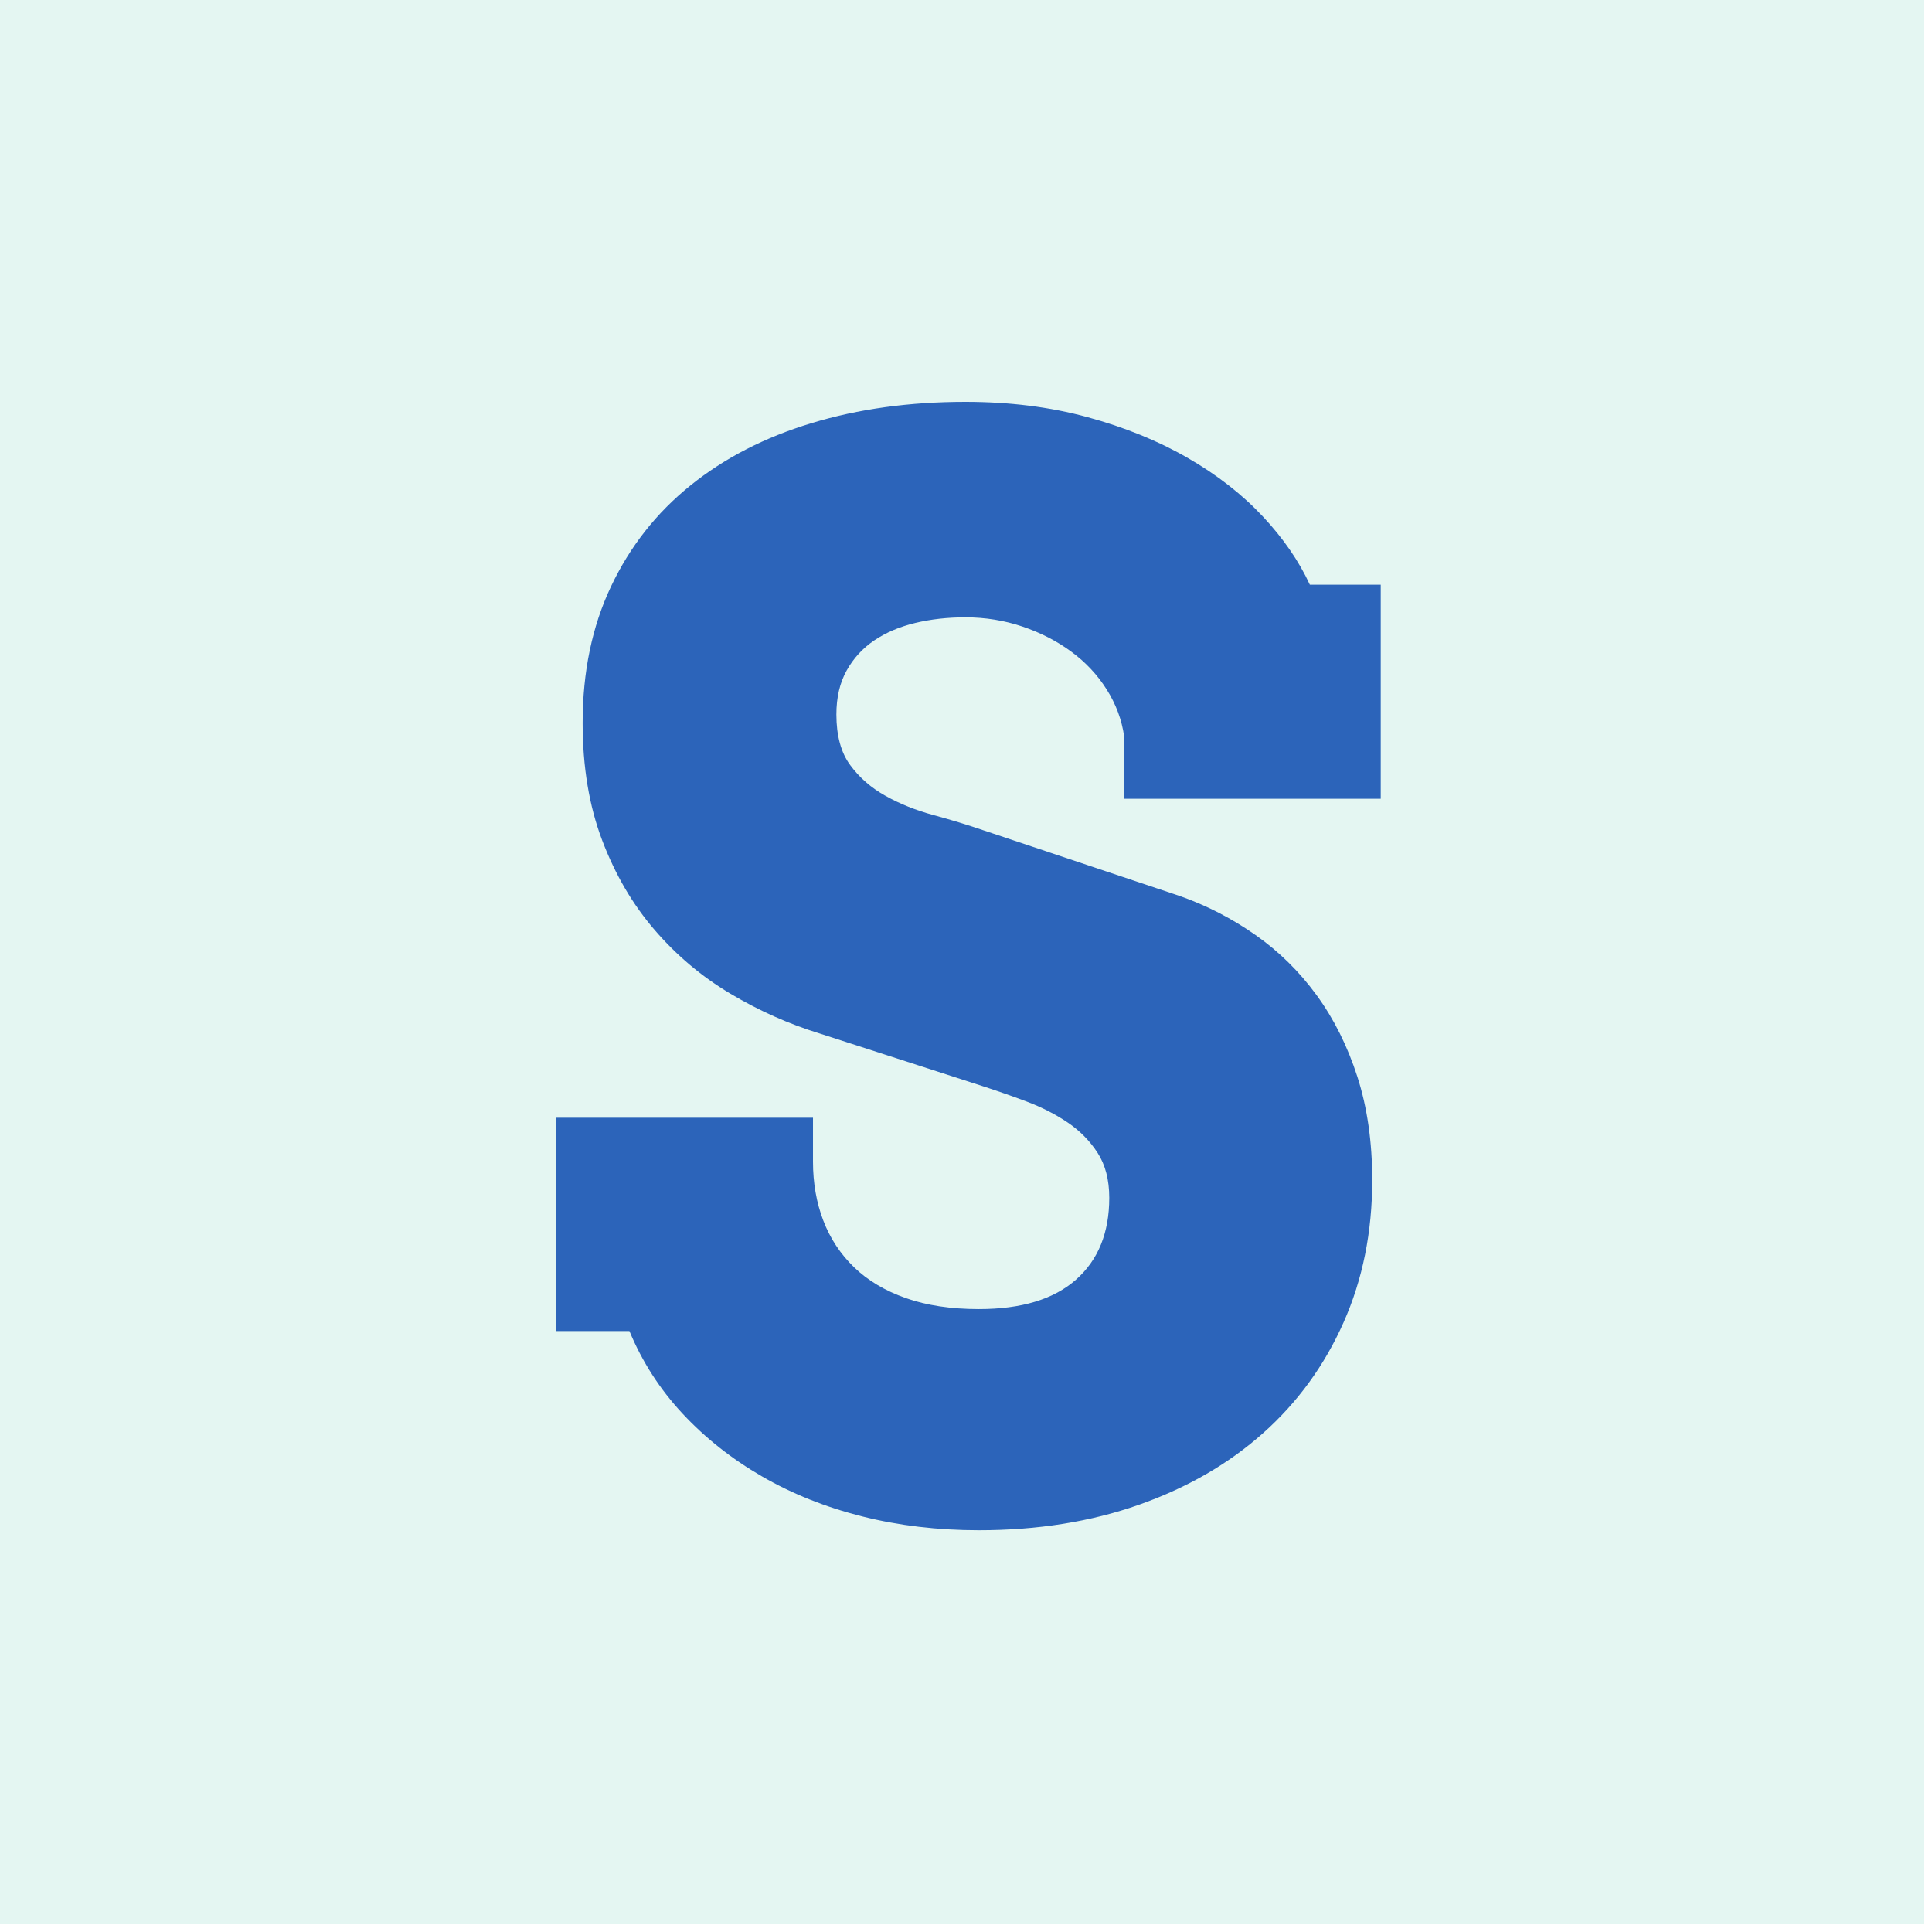
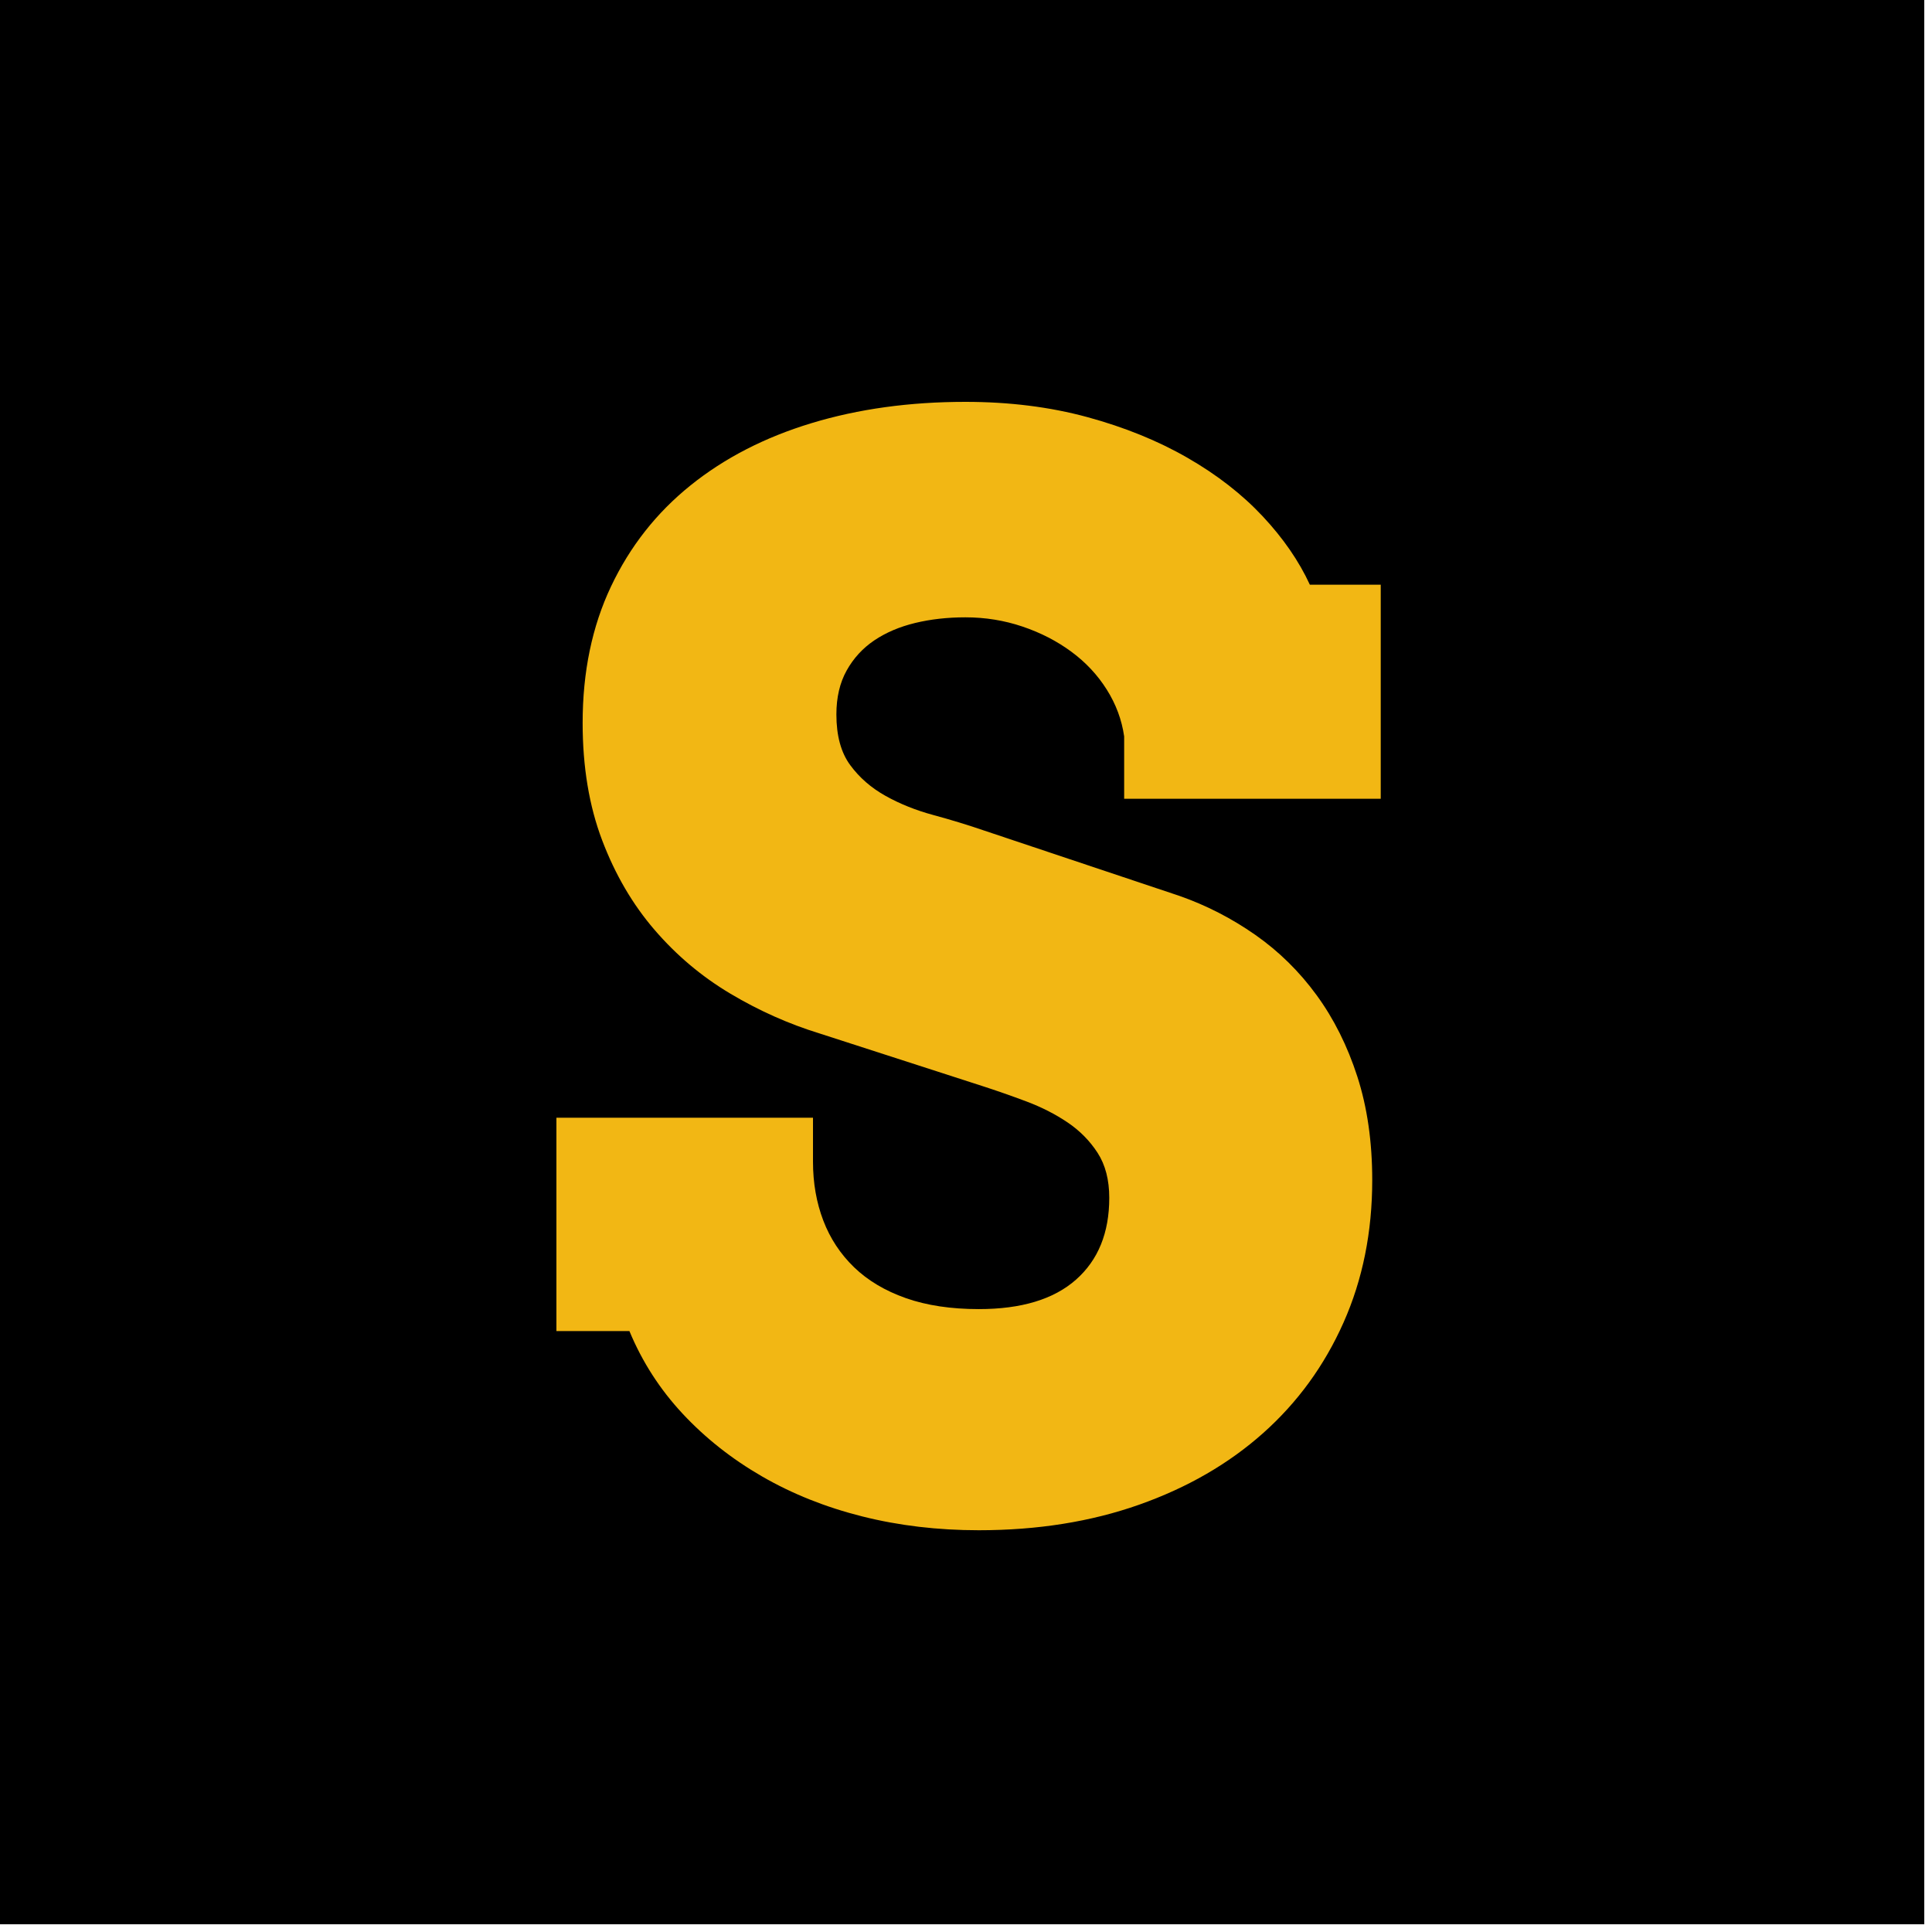
<svg xmlns="http://www.w3.org/2000/svg" version="1.1" width="117" height="117">
  <svg width="117" height="117" viewBox="0 0 117 117" fill="none">
-     <path d="M0 0H116.532V116.532H0V0Z" fill="#E4F6F2" />
-     <path d="M68.078 44.596C67.935 43.594 67.584 42.65 67.026 41.763C66.468 40.876 65.753 40.11 64.88 39.467C64.007 38.823 63.02 38.315 61.918 37.943C60.816 37.571 59.665 37.385 58.463 37.385C57.375 37.385 56.36 37.499 55.415 37.728C54.471 37.957 53.648 38.308 52.947 38.78C52.246 39.252 51.688 39.86 51.273 40.604C50.858 41.348 50.651 42.235 50.651 43.265C50.651 44.553 50.93 45.576 51.488 46.334C52.046 47.093 52.761 47.715 53.634 48.201C54.507 48.688 55.472 49.074 56.531 49.36C57.59 49.647 58.62 49.961 59.622 50.305L71.426 54.254C73.057 54.826 74.588 55.613 76.019 56.614C77.449 57.616 78.687 58.832 79.731 60.263C80.776 61.694 81.599 63.339 82.2 65.199C82.8 67.059 83.101 69.148 83.101 71.466C83.101 74.614 82.521 77.49 81.362 80.094C80.204 82.698 78.58 84.93 76.491 86.79C74.402 88.65 71.898 90.095 68.979 91.125C66.06 92.155 62.827 92.67 59.278 92.67C56.789 92.67 54.435 92.391 52.218 91.833C50 91.275 47.975 90.467 46.144 89.408C44.312 88.349 42.71 87.083 41.336 85.609C39.963 84.135 38.89 82.469 38.117 80.609H33.696V67.689H49.234V70.35C49.234 71.638 49.442 72.825 49.857 73.913C50.272 75 50.894 75.944 51.724 76.746C52.554 77.547 53.598 78.169 54.857 78.613C56.116 79.056 57.59 79.278 59.278 79.278C61.854 79.278 63.814 78.684 65.159 77.497C66.504 76.309 67.176 74.657 67.176 72.539C67.176 71.452 66.94 70.543 66.468 69.813C65.996 69.084 65.388 68.469 64.644 67.968C63.9 67.467 63.07 67.045 62.154 66.701C61.239 66.358 60.337 66.043 59.45 65.757L49.621 62.581C47.761 62.008 45.965 61.207 44.234 60.177C42.502 59.147 40.971 57.859 39.641 56.314C38.31 54.769 37.252 52.959 36.465 50.884C35.678 48.809 35.284 46.442 35.284 43.78C35.284 40.69 35.856 37.936 37.001 35.518C38.146 33.099 39.748 31.061 41.809 29.401C43.869 27.741 46.316 26.482 49.148 25.624C51.981 24.765 55.086 24.336 58.463 24.336C61.124 24.336 63.585 24.644 65.846 25.259C68.106 25.874 70.131 26.697 71.919 27.727C73.708 28.757 75.224 29.938 76.469 31.268C77.714 32.599 78.665 33.98 79.324 35.41H83.616V48.373H68.078L68.078 44.596Z" fill="#2C64BA" />
+     <rect width="116.532" height="116.532" fill="black" />
+     <path d="M0 0H116.532V116.532H0V0Z" fill="black" />
+     <path d="M68.078 44.596C67.935 43.594 67.584 42.65 67.026 41.763C66.468 40.876 65.753 40.11 64.88 39.467C64.007 38.823 63.02 38.315 61.918 37.943C60.816 37.571 59.665 37.385 58.463 37.385C57.375 37.385 56.36 37.499 55.415 37.728C54.471 37.957 53.648 38.308 52.947 38.78C52.246 39.252 51.688 39.86 51.273 40.604C50.858 41.348 50.651 42.235 50.651 43.265C50.651 44.553 50.93 45.576 51.488 46.334C52.046 47.093 52.761 47.715 53.634 48.201C54.507 48.688 55.472 49.074 56.531 49.36C57.59 49.647 58.62 49.961 59.622 50.305L71.426 54.254C73.057 54.826 74.588 55.613 76.019 56.614C77.449 57.616 78.687 58.832 79.731 60.263C80.776 61.694 81.599 63.339 82.2 65.199C82.8 67.059 83.101 69.148 83.101 71.466C83.101 74.614 82.521 77.49 81.362 80.094C80.204 82.698 78.58 84.93 76.491 86.79C74.402 88.65 71.898 90.095 68.979 91.125C66.06 92.155 62.827 92.67 59.278 92.67C56.789 92.67 54.435 92.391 52.218 91.833C50 91.275 47.975 90.467 46.144 89.408C44.312 88.349 42.71 87.083 41.336 85.609C39.963 84.135 38.89 82.469 38.117 80.609H33.696V67.689H49.234V70.35C49.234 71.638 49.442 72.825 49.857 73.913C50.272 75 50.894 75.944 51.724 76.746C52.554 77.547 53.598 78.169 54.857 78.613C56.116 79.056 57.59 79.278 59.278 79.278C61.854 79.278 63.814 78.684 65.159 77.497C66.504 76.309 67.176 74.657 67.176 72.539C67.176 71.452 66.94 70.543 66.468 69.813C65.996 69.084 65.388 68.469 64.644 67.968C63.9 67.467 63.07 67.045 62.154 66.701C61.239 66.358 60.337 66.043 59.45 65.757L49.621 62.581C47.761 62.008 45.965 61.207 44.234 60.177C42.502 59.147 40.971 57.859 39.641 56.314C38.31 54.769 37.252 52.959 36.465 50.884C35.678 48.809 35.284 46.442 35.284 43.78C35.284 40.69 35.856 37.936 37.001 35.518C38.146 33.099 39.748 31.061 41.809 29.401C43.869 27.741 46.316 26.482 49.148 25.624C51.981 24.765 55.086 24.336 58.463 24.336C61.124 24.336 63.585 24.644 65.846 25.259C68.106 25.874 70.131 26.697 71.919 27.727C73.708 28.757 75.224 29.938 76.469 31.268C77.714 32.599 78.665 33.98 79.324 35.41H83.616V48.373H68.078L68.078 44.596Z" fill="#F2B714" />
  </svg>
  <style>@media (prefers-color-scheme: light) { :root { filter: none; } }
@media (prefers-color-scheme: dark) { :root { filter: none; } }
</style>
</svg>
